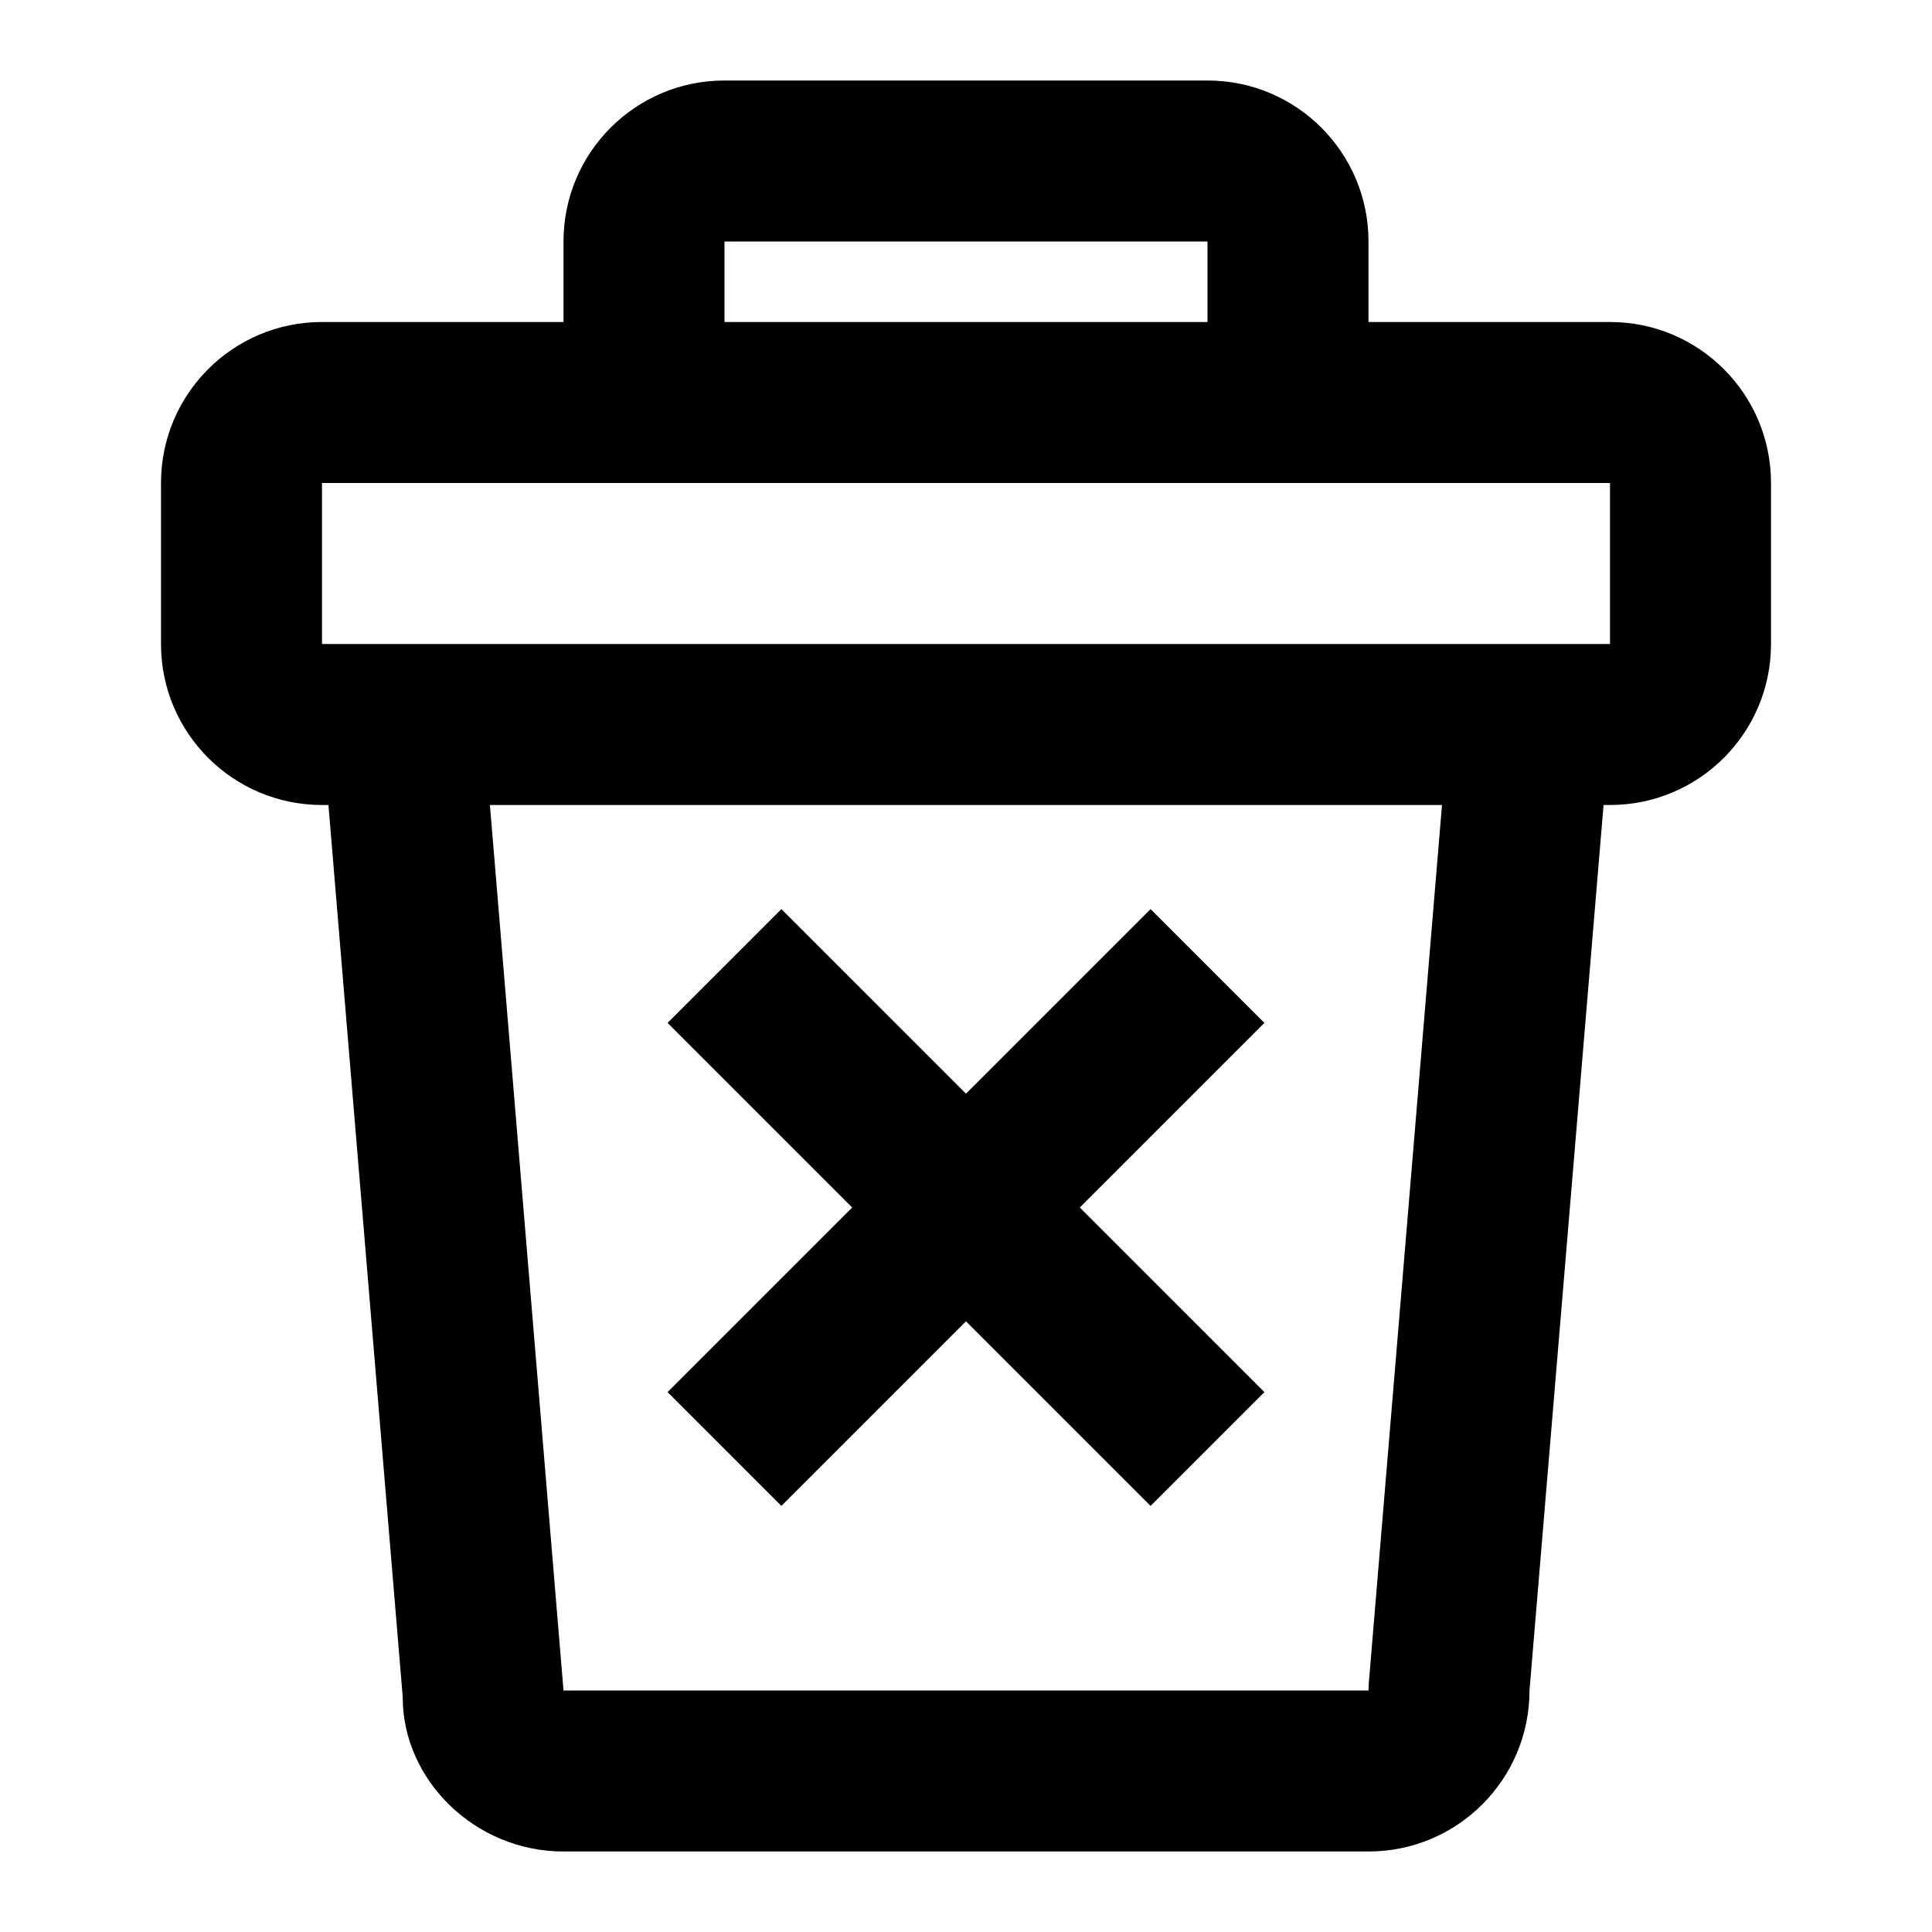
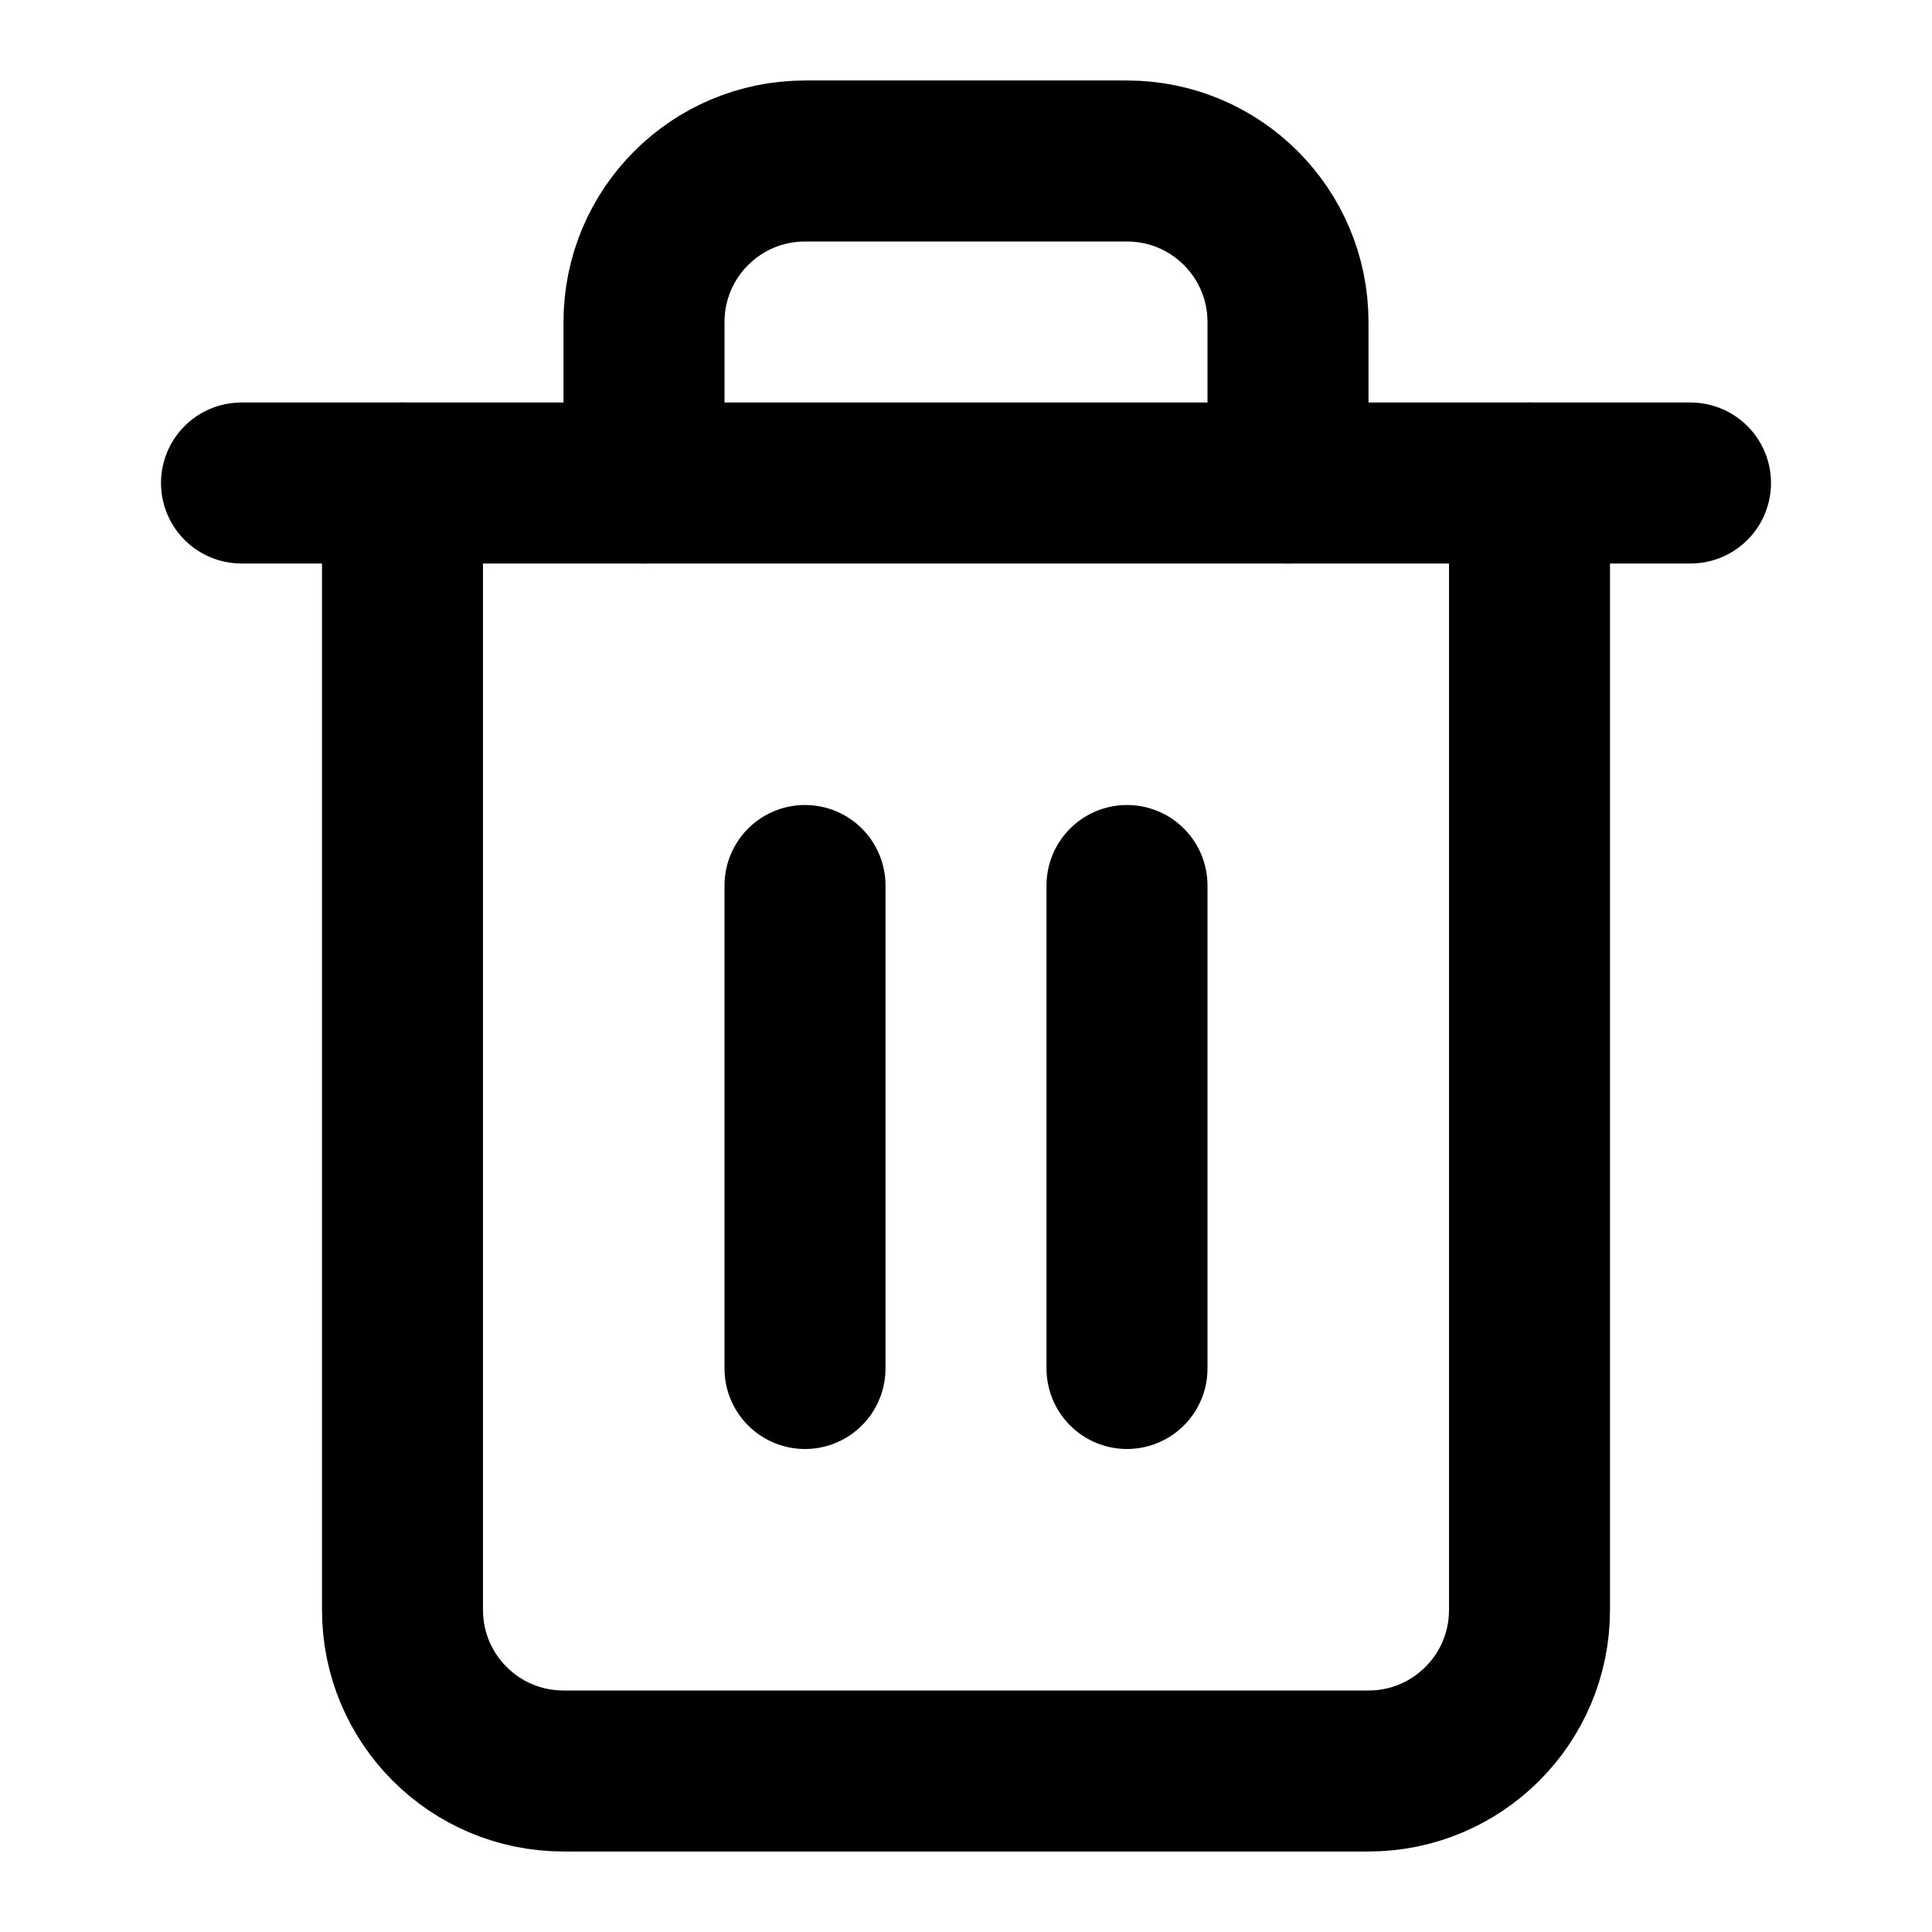
- <svg xmlns="http://www.w3.org/2000/svg" fill="#000000" width="800px" height="800px" viewBox="0 0 24 24">
-   <path fill-rule="evenodd" d="M12,13.586 L14.293,11.293 L15.707,12.707 L13.414,15 L15.707,17.293 L14.293,18.707 L12,16.414 L9.707,18.707 L8.293,17.293 L10.586,15 L8.293,12.707 L9.707,11.293 L12,13.586 Z M7,4 L7,3 C7,1.895 7.895,1 9,1 L15,1 C16.105,1 17,1.895 17,3 L17,4 L20,4 C21.105,4 22,4.895 22,6 L22,8 C22,9.105 21.105,10 20,10 L19.92,10 L19,21 C19,22.105 18.105,23 17,23 L7,23 C5.895,23 5,22.105 5.003,21.083 L4.08,10 L4,10 C2.895,10 2,9.105 2,8 L2,6 C2,4.895 2.895,4 4,4 L7,4 Z M7,6 L4,6 L4,8 L20,8 L20,6 L17,6 L7,6 Z M6.086,10 L7,21 L17,21 L17.003,20.917 L17.913,10 L6.086,10 Z M15,4 L15,3 L9,3 L9,4 L15,4 Z" />
+ <svg xmlns="http://www.w3.org/2000/svg" width="24" height="24" viewBox="0 0 24 24" fill="none" stroke="currentColor" stroke-width="2" stroke-linecap="round" stroke-linejoin="round" class="lucide lucide-trash2-icon lucide-trash-2">
+   <path d="M10 11v6" />
+   <path d="M14 11v6" />
+   <path d="M19 6v14a2 2 0 0 1-2 2H7a2 2 0 0 1-2-2V6" />
+   <path d="M3 6h18" />
+   <path d="M8 6V4a2 2 0 0 1 2-2h4a2 2 0 0 1 2 2v2" />
</svg>
